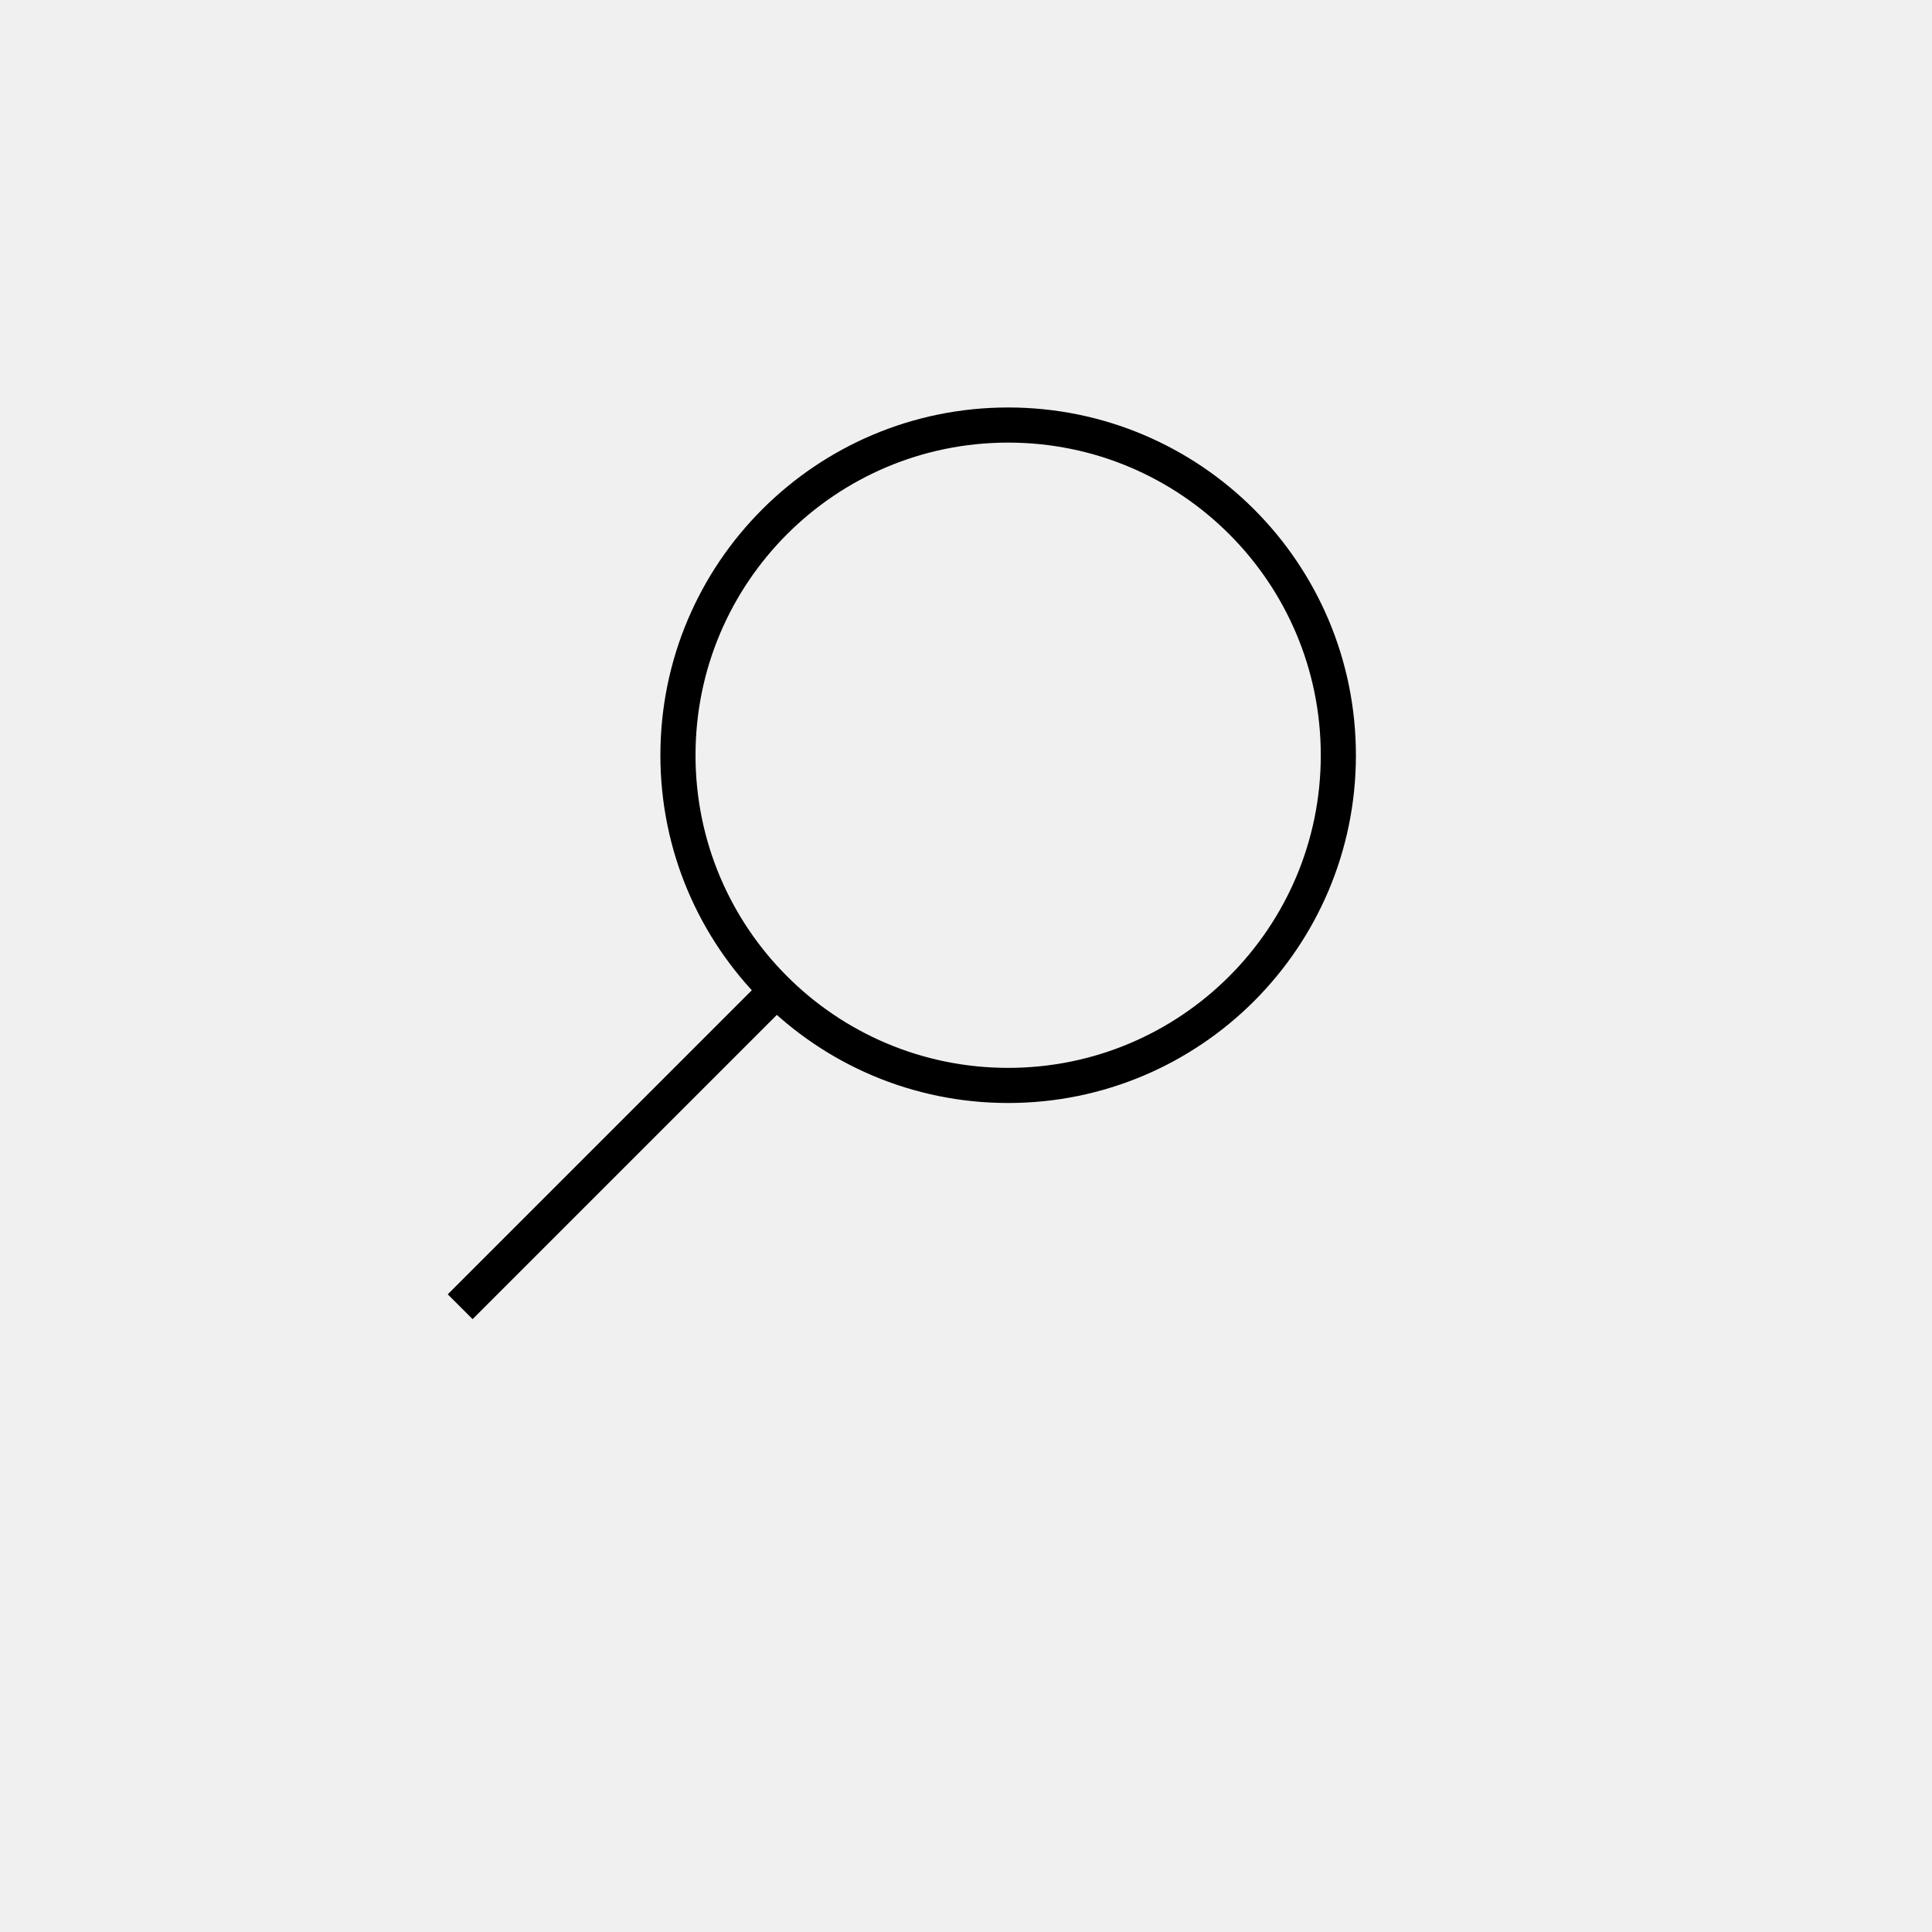
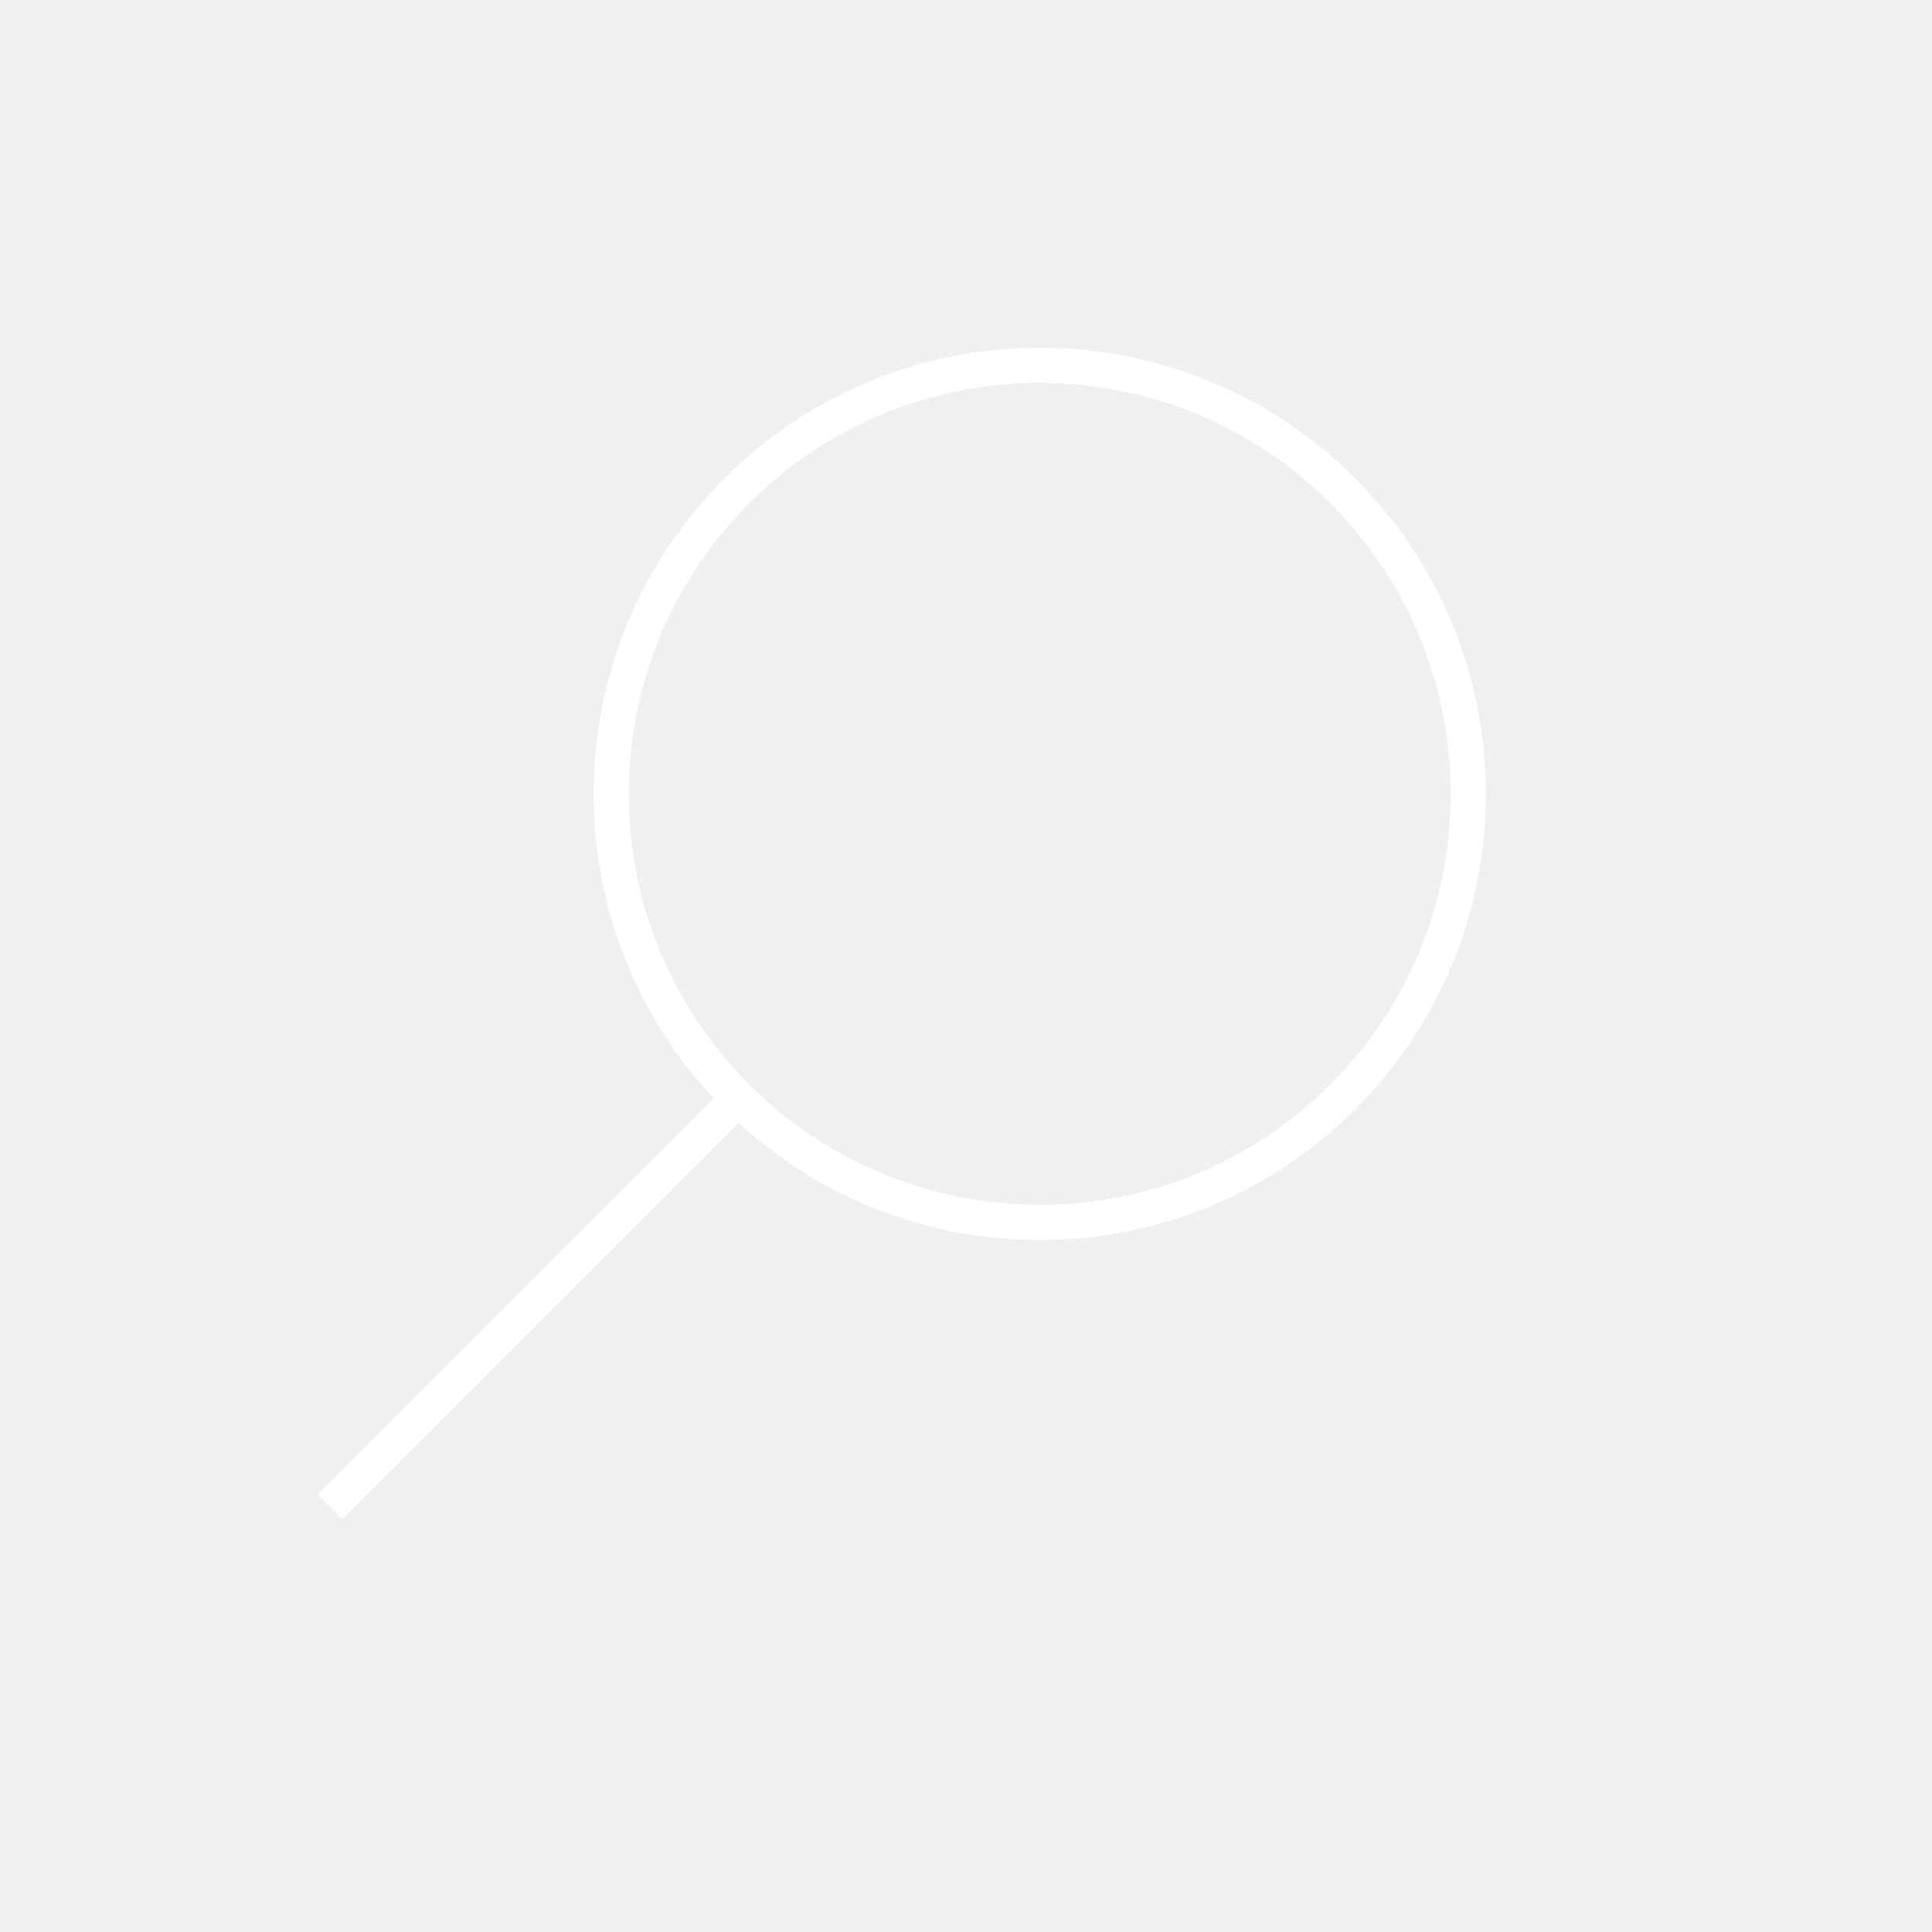
<svg xmlns="http://www.w3.org/2000/svg" version="1.1" id="Layer_1" x="0px" y="0px" viewBox="0 0 55 55" style="enable-background:new 0 0 55 55;" xml:space="preserve">
  <style type="text/css">
- 	.st0{fill:none;stroke:#000000;stroke-miterlimit:10;}
+ 	.st0{fill:none;stroke:#FFFFFF;stroke-miterlimit:10;}
</style>
-   <circle class="st0" cx="28.7" cy="21.5" r="9.4" />
-   <line class="st0" x1="13.1" y1="37.2" x2="22" y2="28.3" />
+   <circle class="st0" cx="29.6" cy="22.6" r="12.2" />
+   <line class="st0" x1="9.4" y1="42.9" x2="20.9" y2="31.4" />
</svg>
